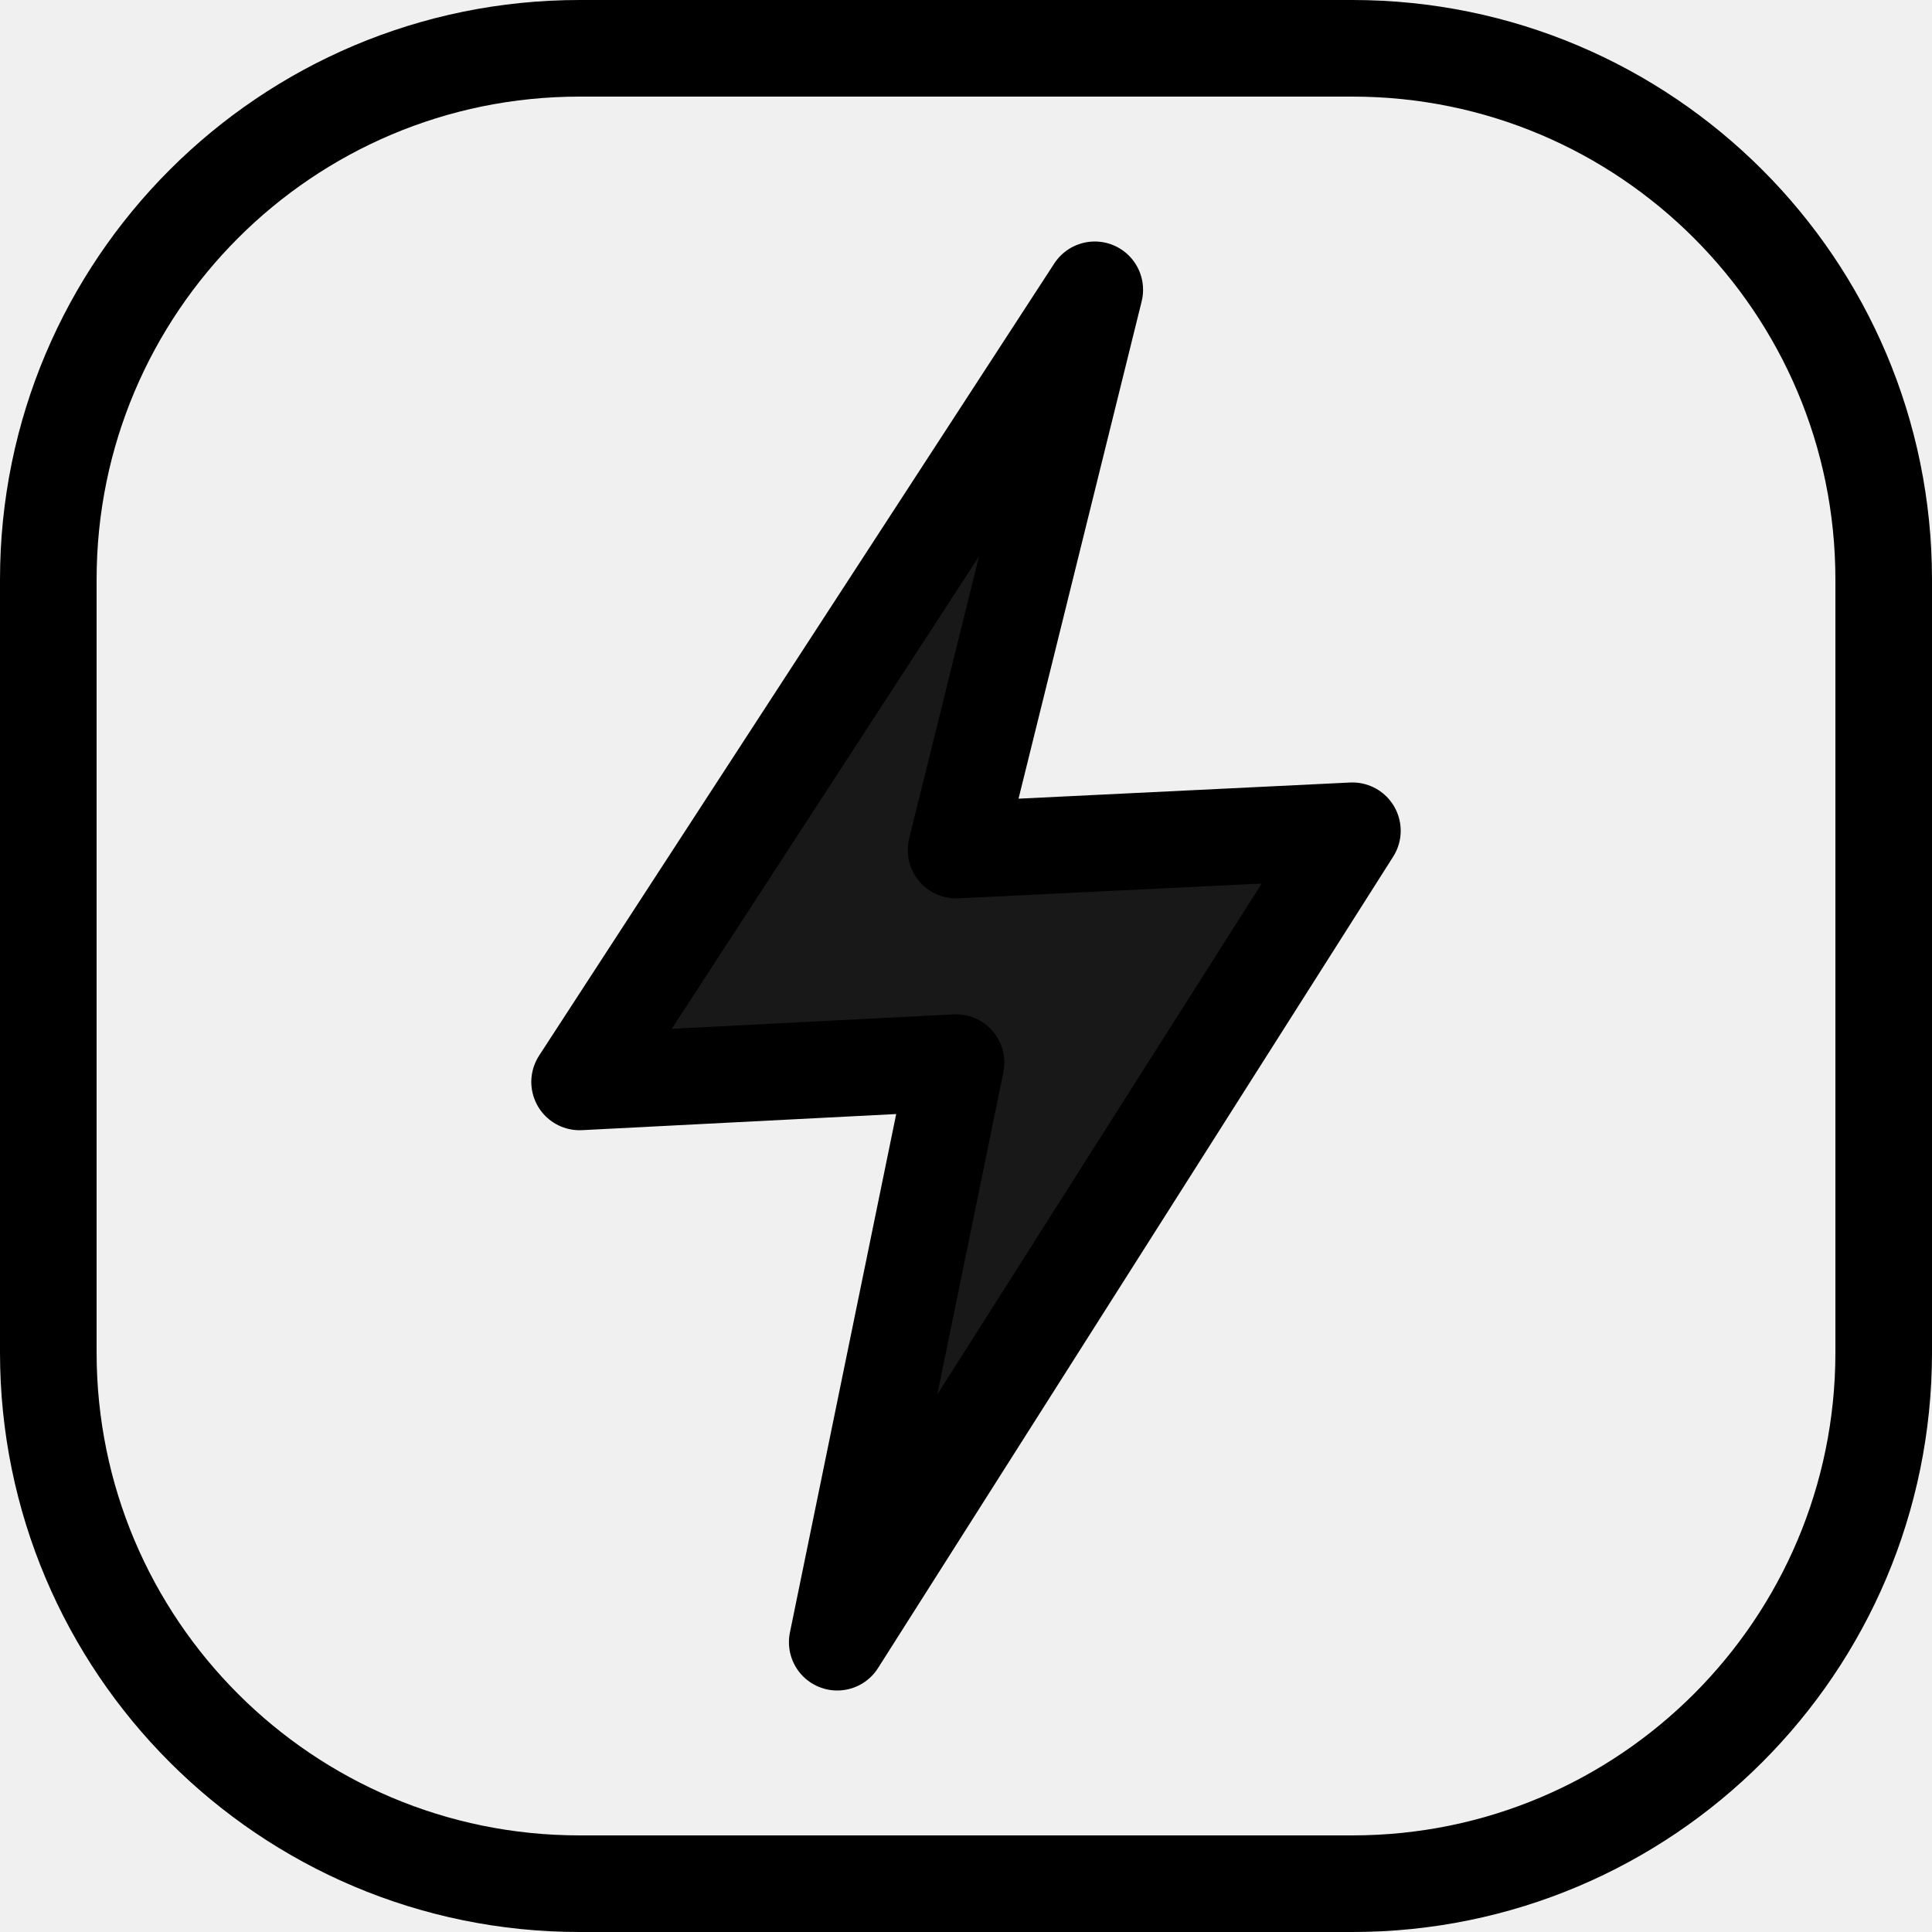
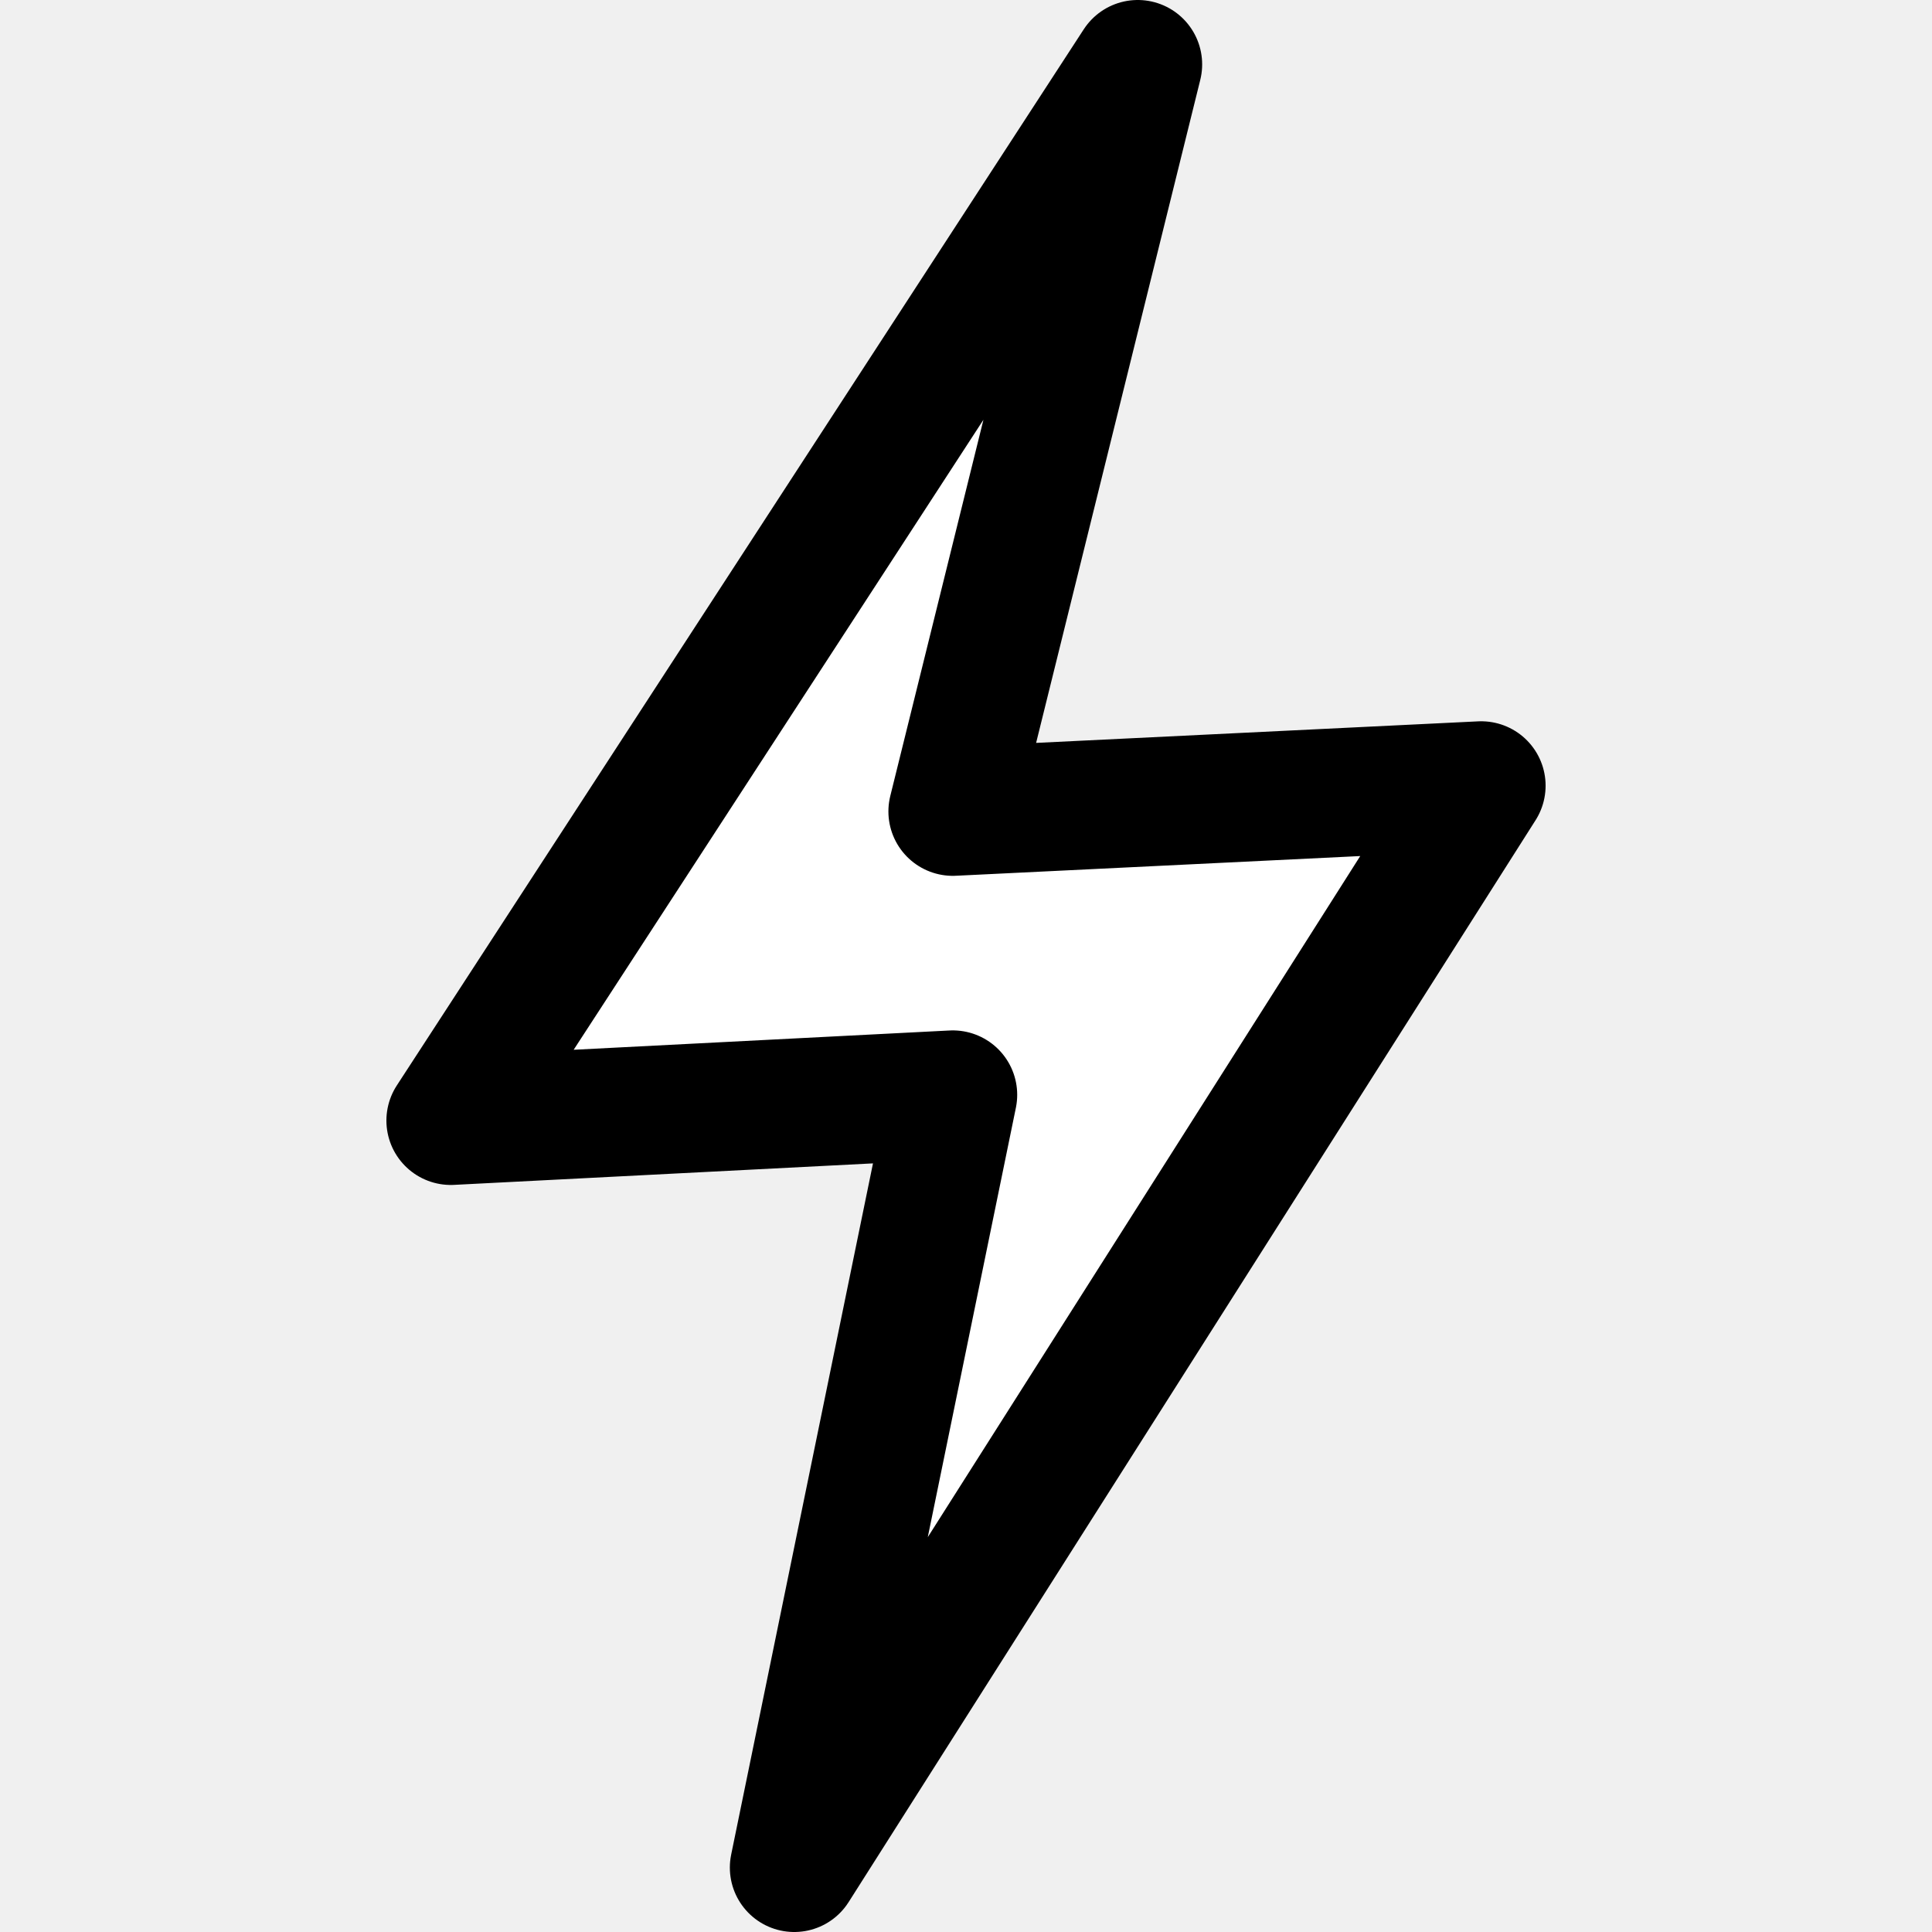
- <svg xmlns="http://www.w3.org/2000/svg" width="20" height="20" viewBox="0 0 20 20" fill="none">
-   <rect x="0.5" y="0.5" width="19" height="19" rx="5.5" stroke="black" />
-   <path d="M6 11.2L11.333 3L9.897 8.8L14 8.6L8.667 17L9.897 11L6 11.2Z" fill="black" fill-opacity="0.9" stroke="black" stroke-linejoin="round" />
+ <svg xmlns="http://www.w3.org/2000/svg" width="30" height="30" viewBox="0 0 30 30" fill="none">
+   <path d="M7 17.4L17.667 1L14.795 12.6L23 12.2L12.333 29L14.795 17L7 17.4Z" fill="white" stroke="black" stroke-width="2" stroke-linejoin="round" />
</svg>
